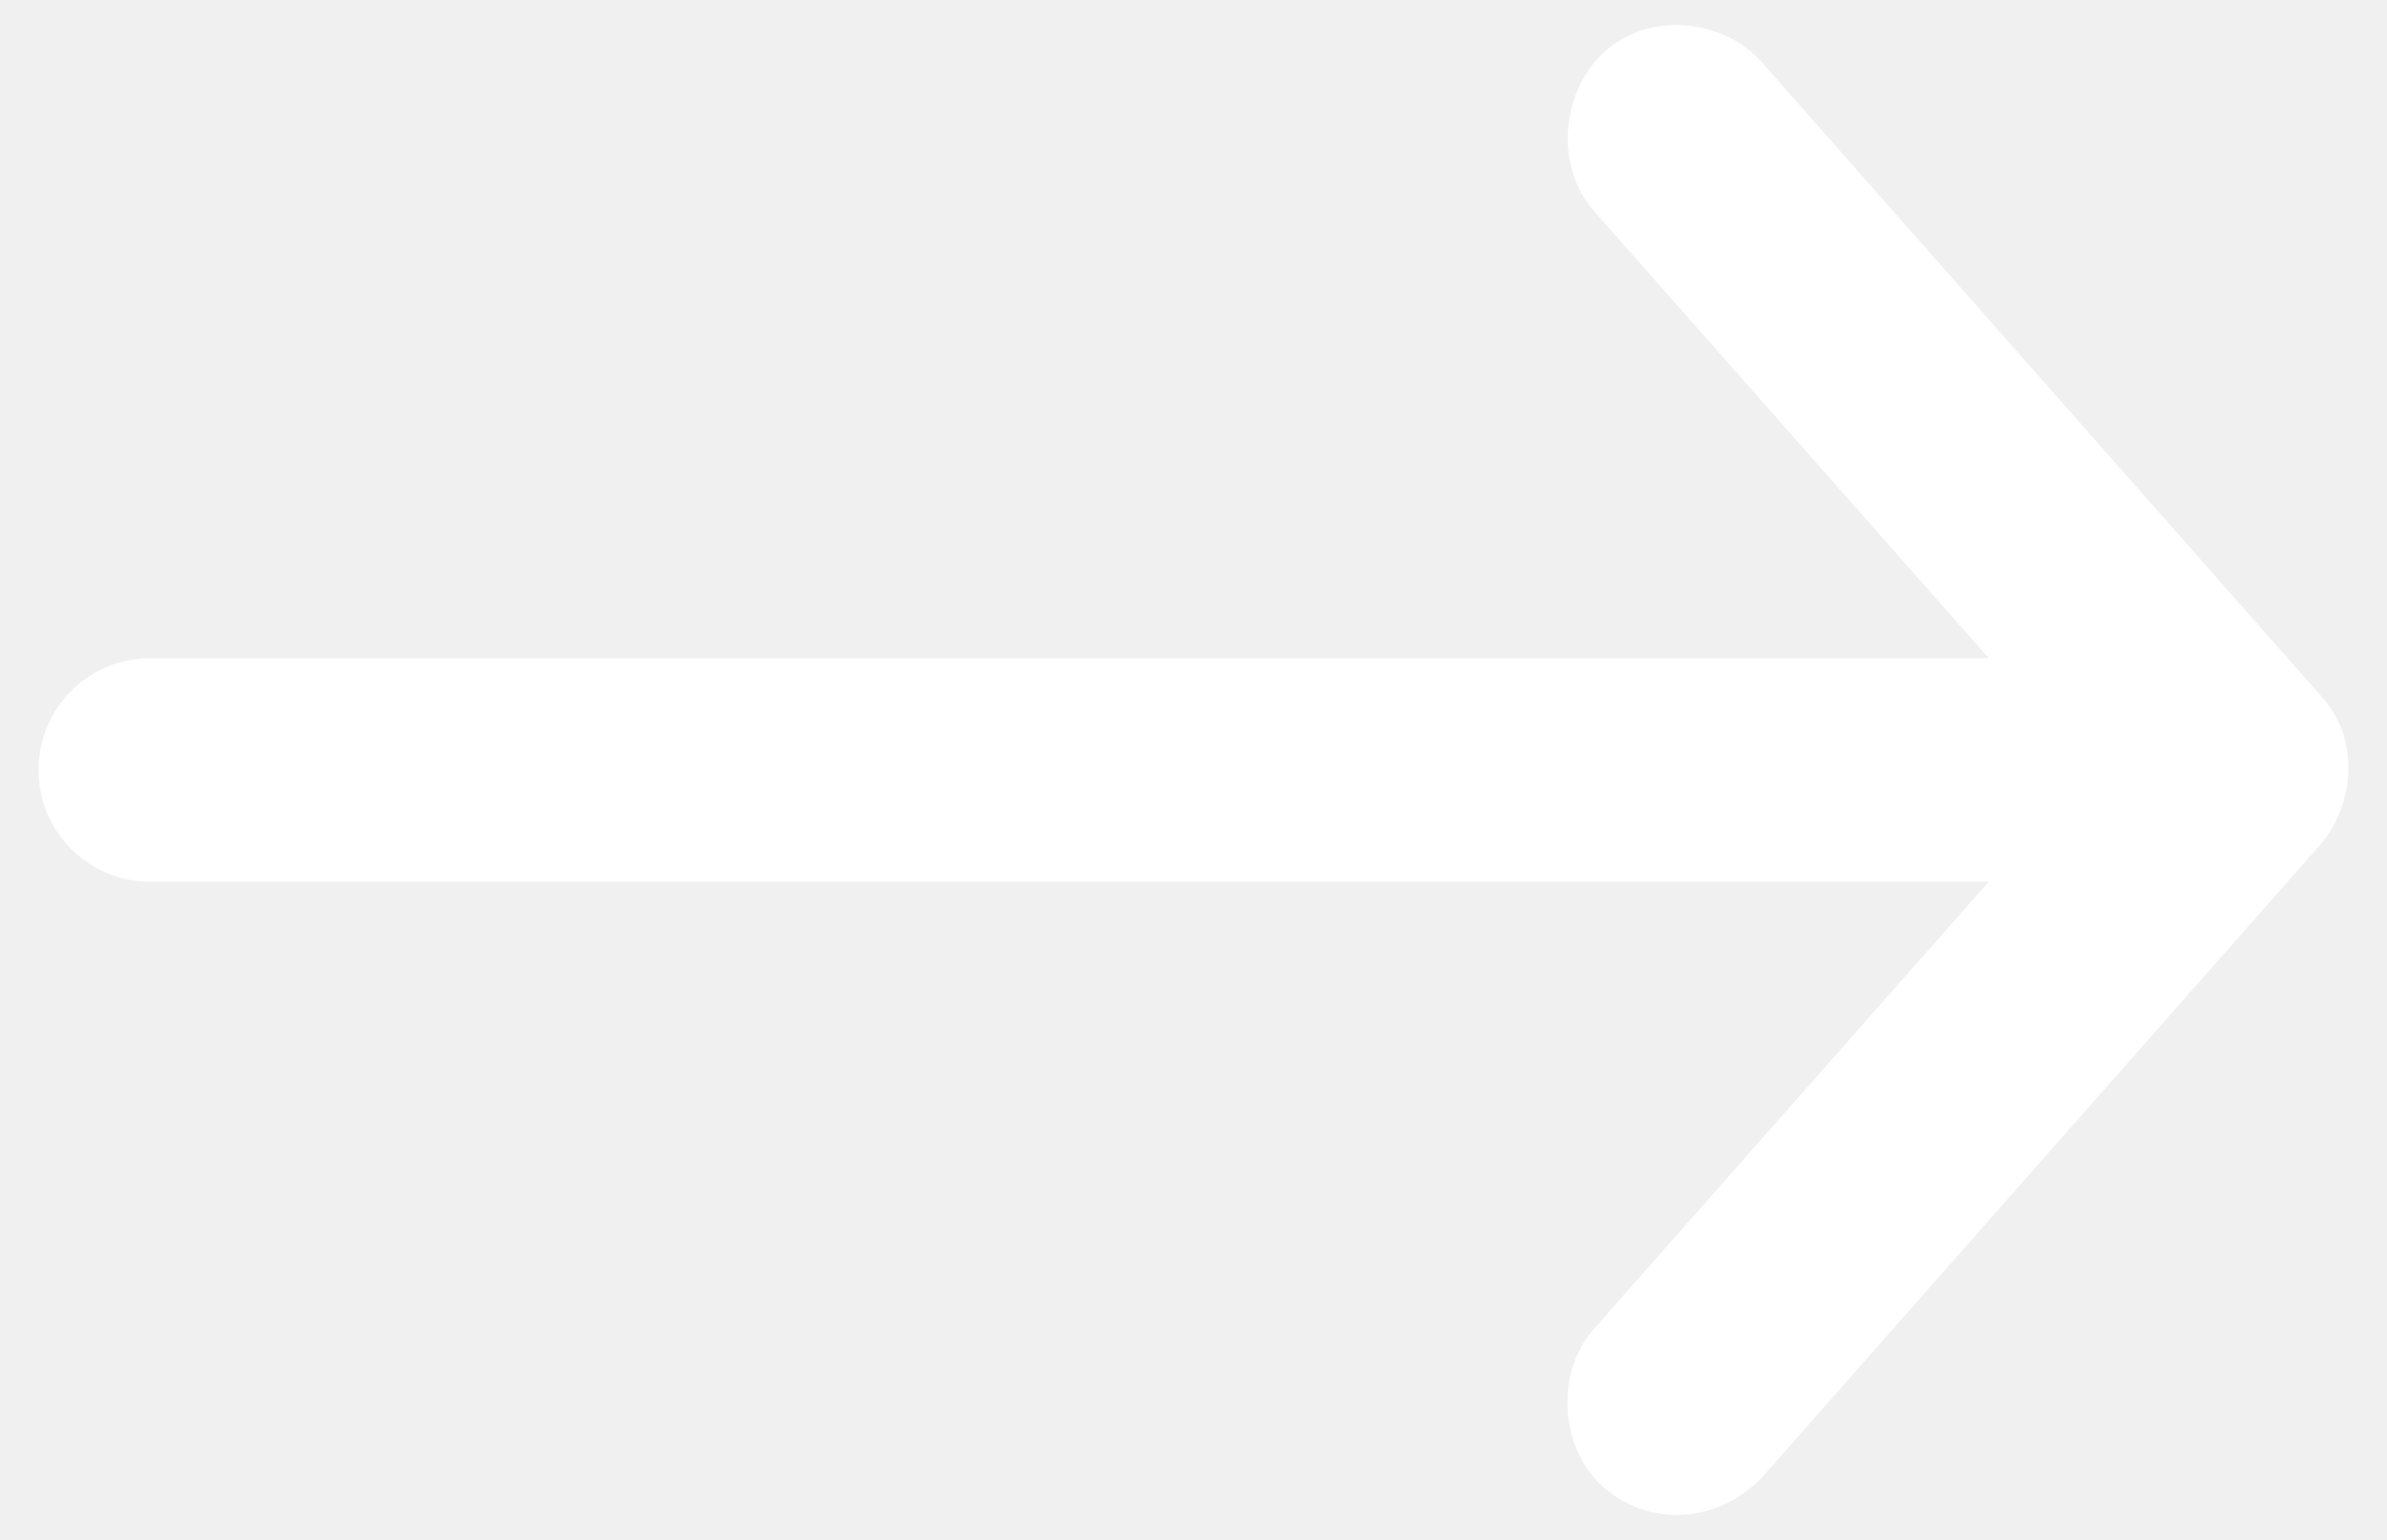
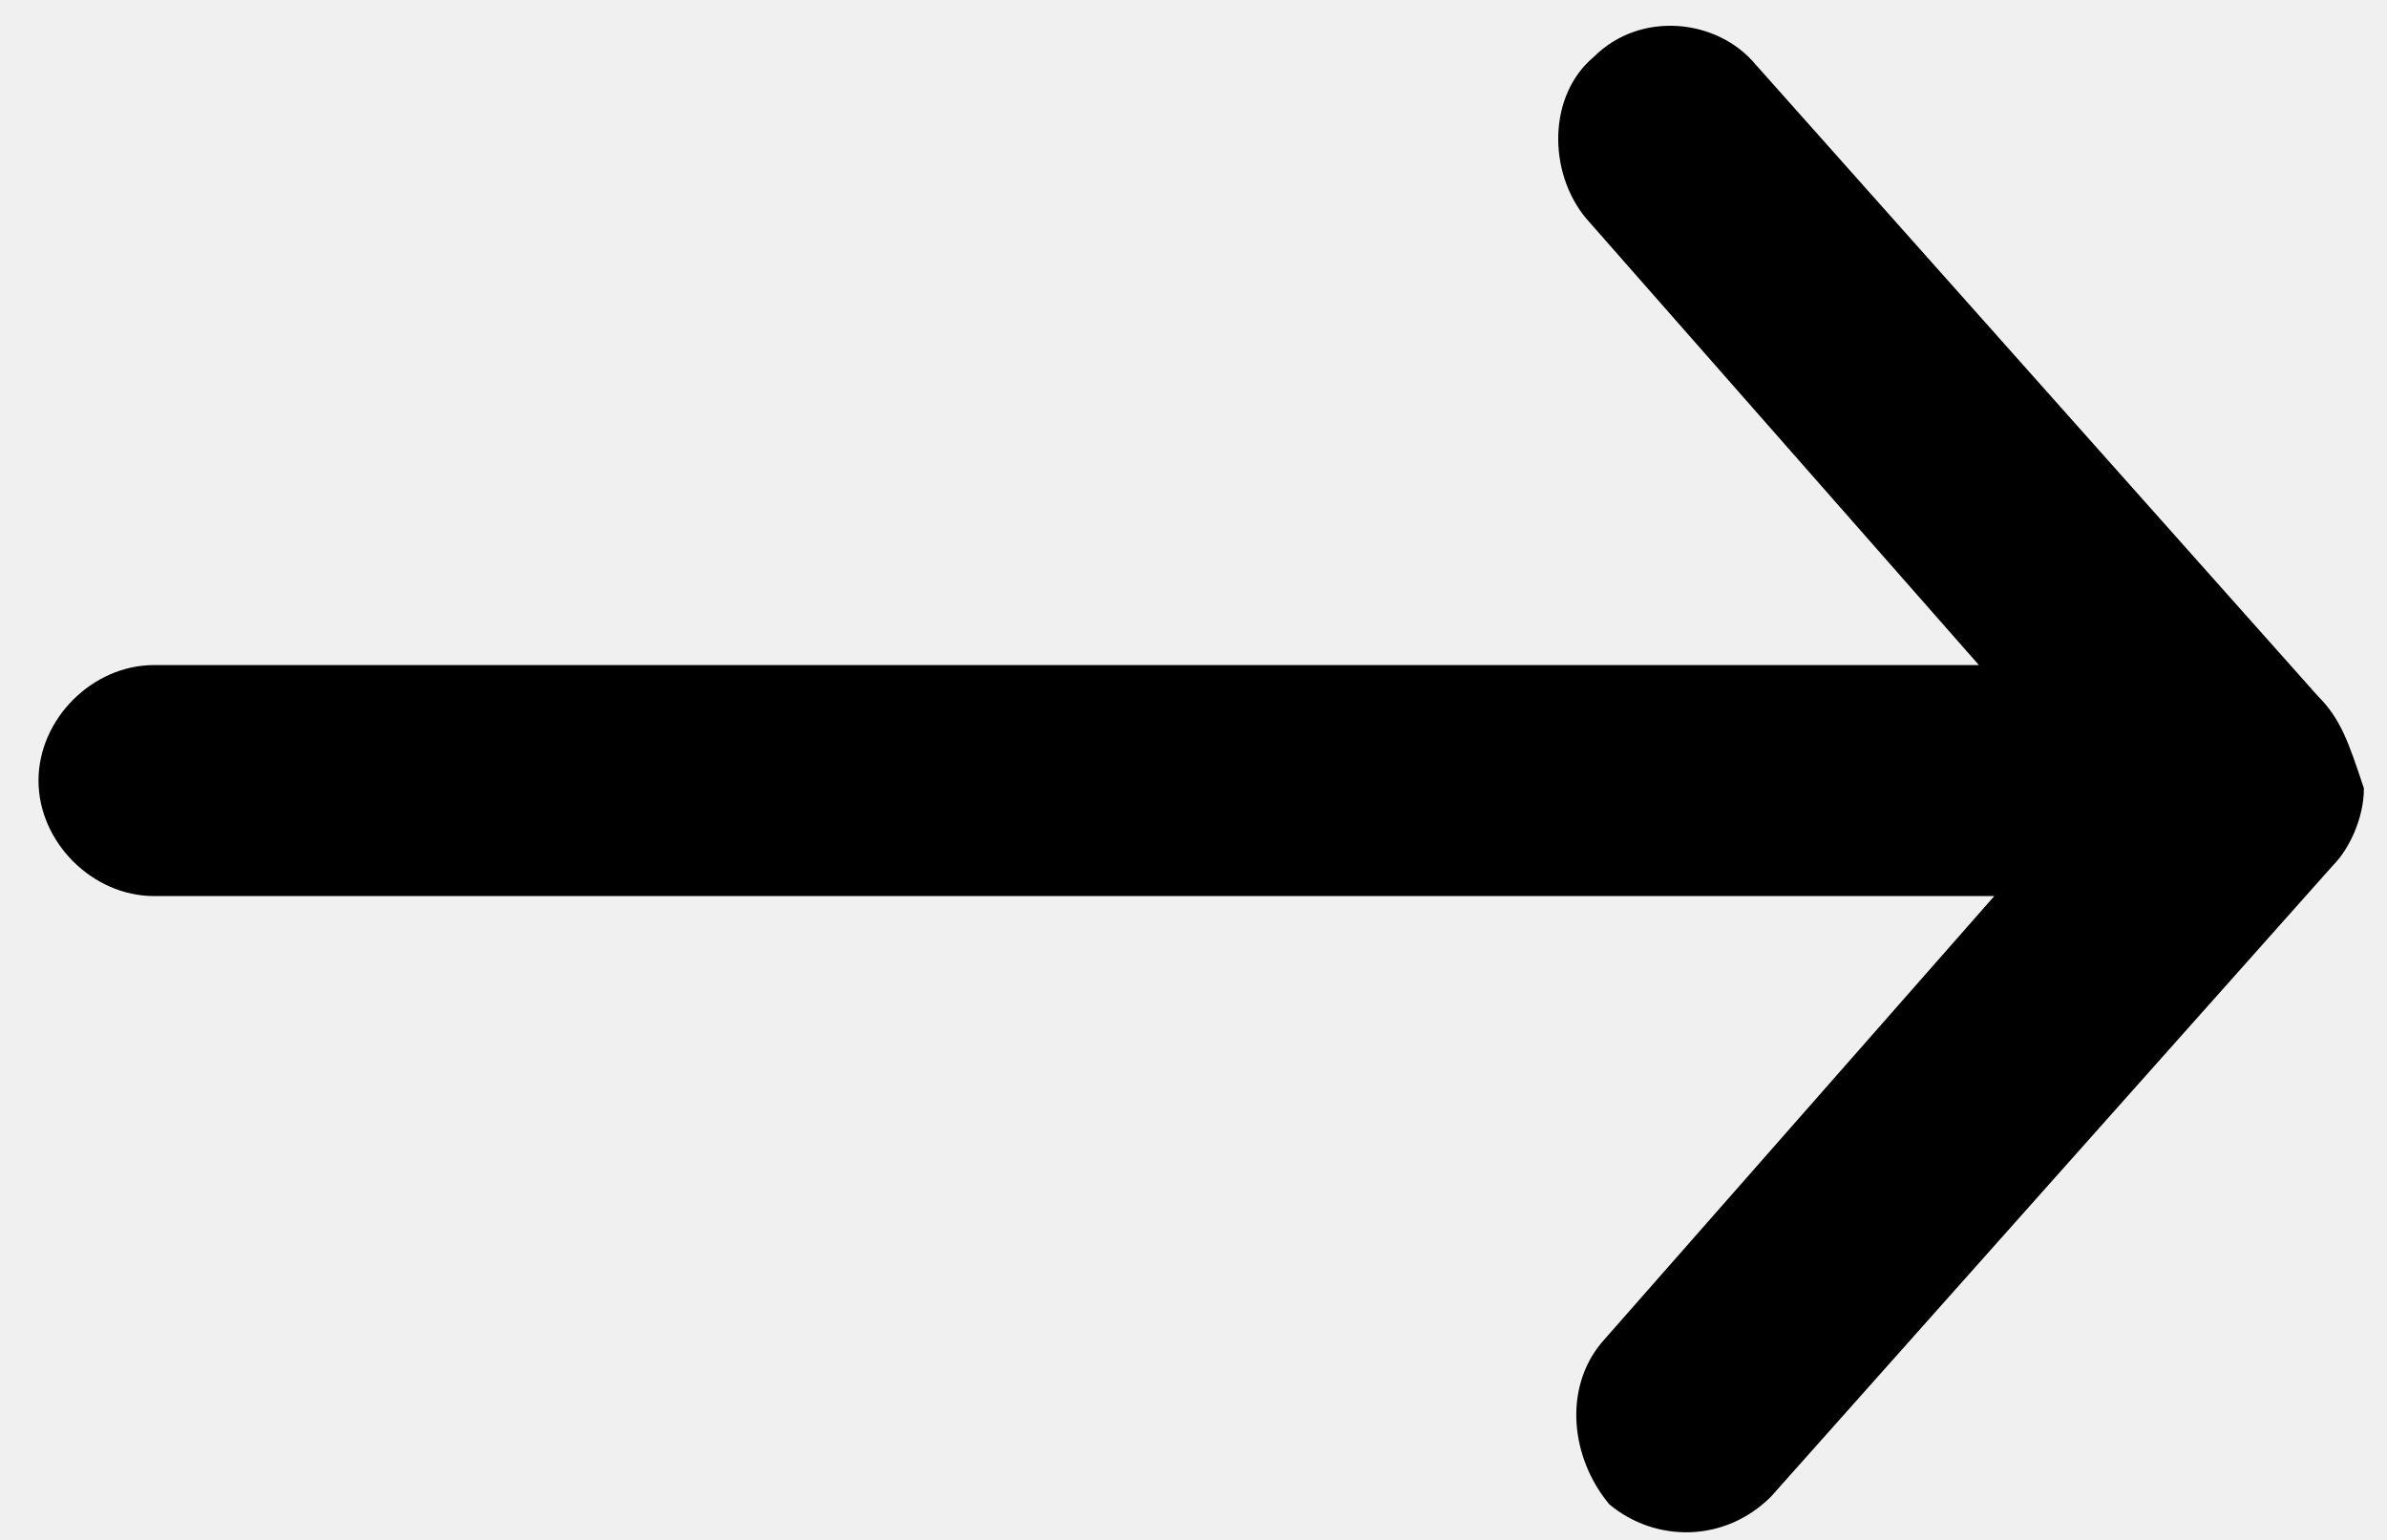
- <svg xmlns="http://www.w3.org/2000/svg" version="1.1" id="Layer_1" x="0px" y="0px" width="31px" height="20px" viewBox="-5.5 5.5 31 20" style="enable-background:new -5.5 5.5 31 20;" xml:space="preserve">
-   <style type="text/css">
- 	.st0{fill:#FFFFFF;}
- </style>
+ <svg xmlns="http://www.w3.org/2000/svg" version="1.1" id="Layer_1" x="0px" y="0px" viewBox="0 0 31 20" style="enable-background:new 0 0 31 20;" xml:space="preserve">
  <g transform="translate(0,-952.3622)">
-     <path class="st0" d="M24.637,966.895l-7.258-8.226c-0.507-0.57-1.476-0.665-2.056-0.121c-0.556,0.522-0.628,1.486-0.121,2.056   l5.126,5.806H-3.548c-0.802,0-1.452,0.65-1.452,1.452s0.65,1.452,1.452,1.452h23.876l-5.126,5.806   c-0.507,0.57-0.449,1.55,0.121,2.056c0.57,0.507,1.456,0.495,2.056-0.121l7.258-8.226c0.211-0.237,0.354-0.602,0.363-0.968   C24.997,967.474,24.895,967.185,24.637,966.895z" />
+     <path d="M30.1,961.4l-7.3-8.2c-0.5-0.6-1.5-0.7-2.1-0.1c-0.6,0.5-0.6,1.5-0.1,2.1l5.1,5.8H2c-0.8,0-1.5,0.7-1.5,1.5   s0.7,1.5,1.5,1.5h23.9l-5.1,5.8c-0.5,0.6-0.4,1.5,0.1,2.1c0.6,0.5,1.5,0.5,2.1-0.1l7.3-8.2c0.2-0.2,0.4-0.6,0.4-1   C30.5,962,30.4,961.7,30.1,961.4z" />
  </g>
</svg>
